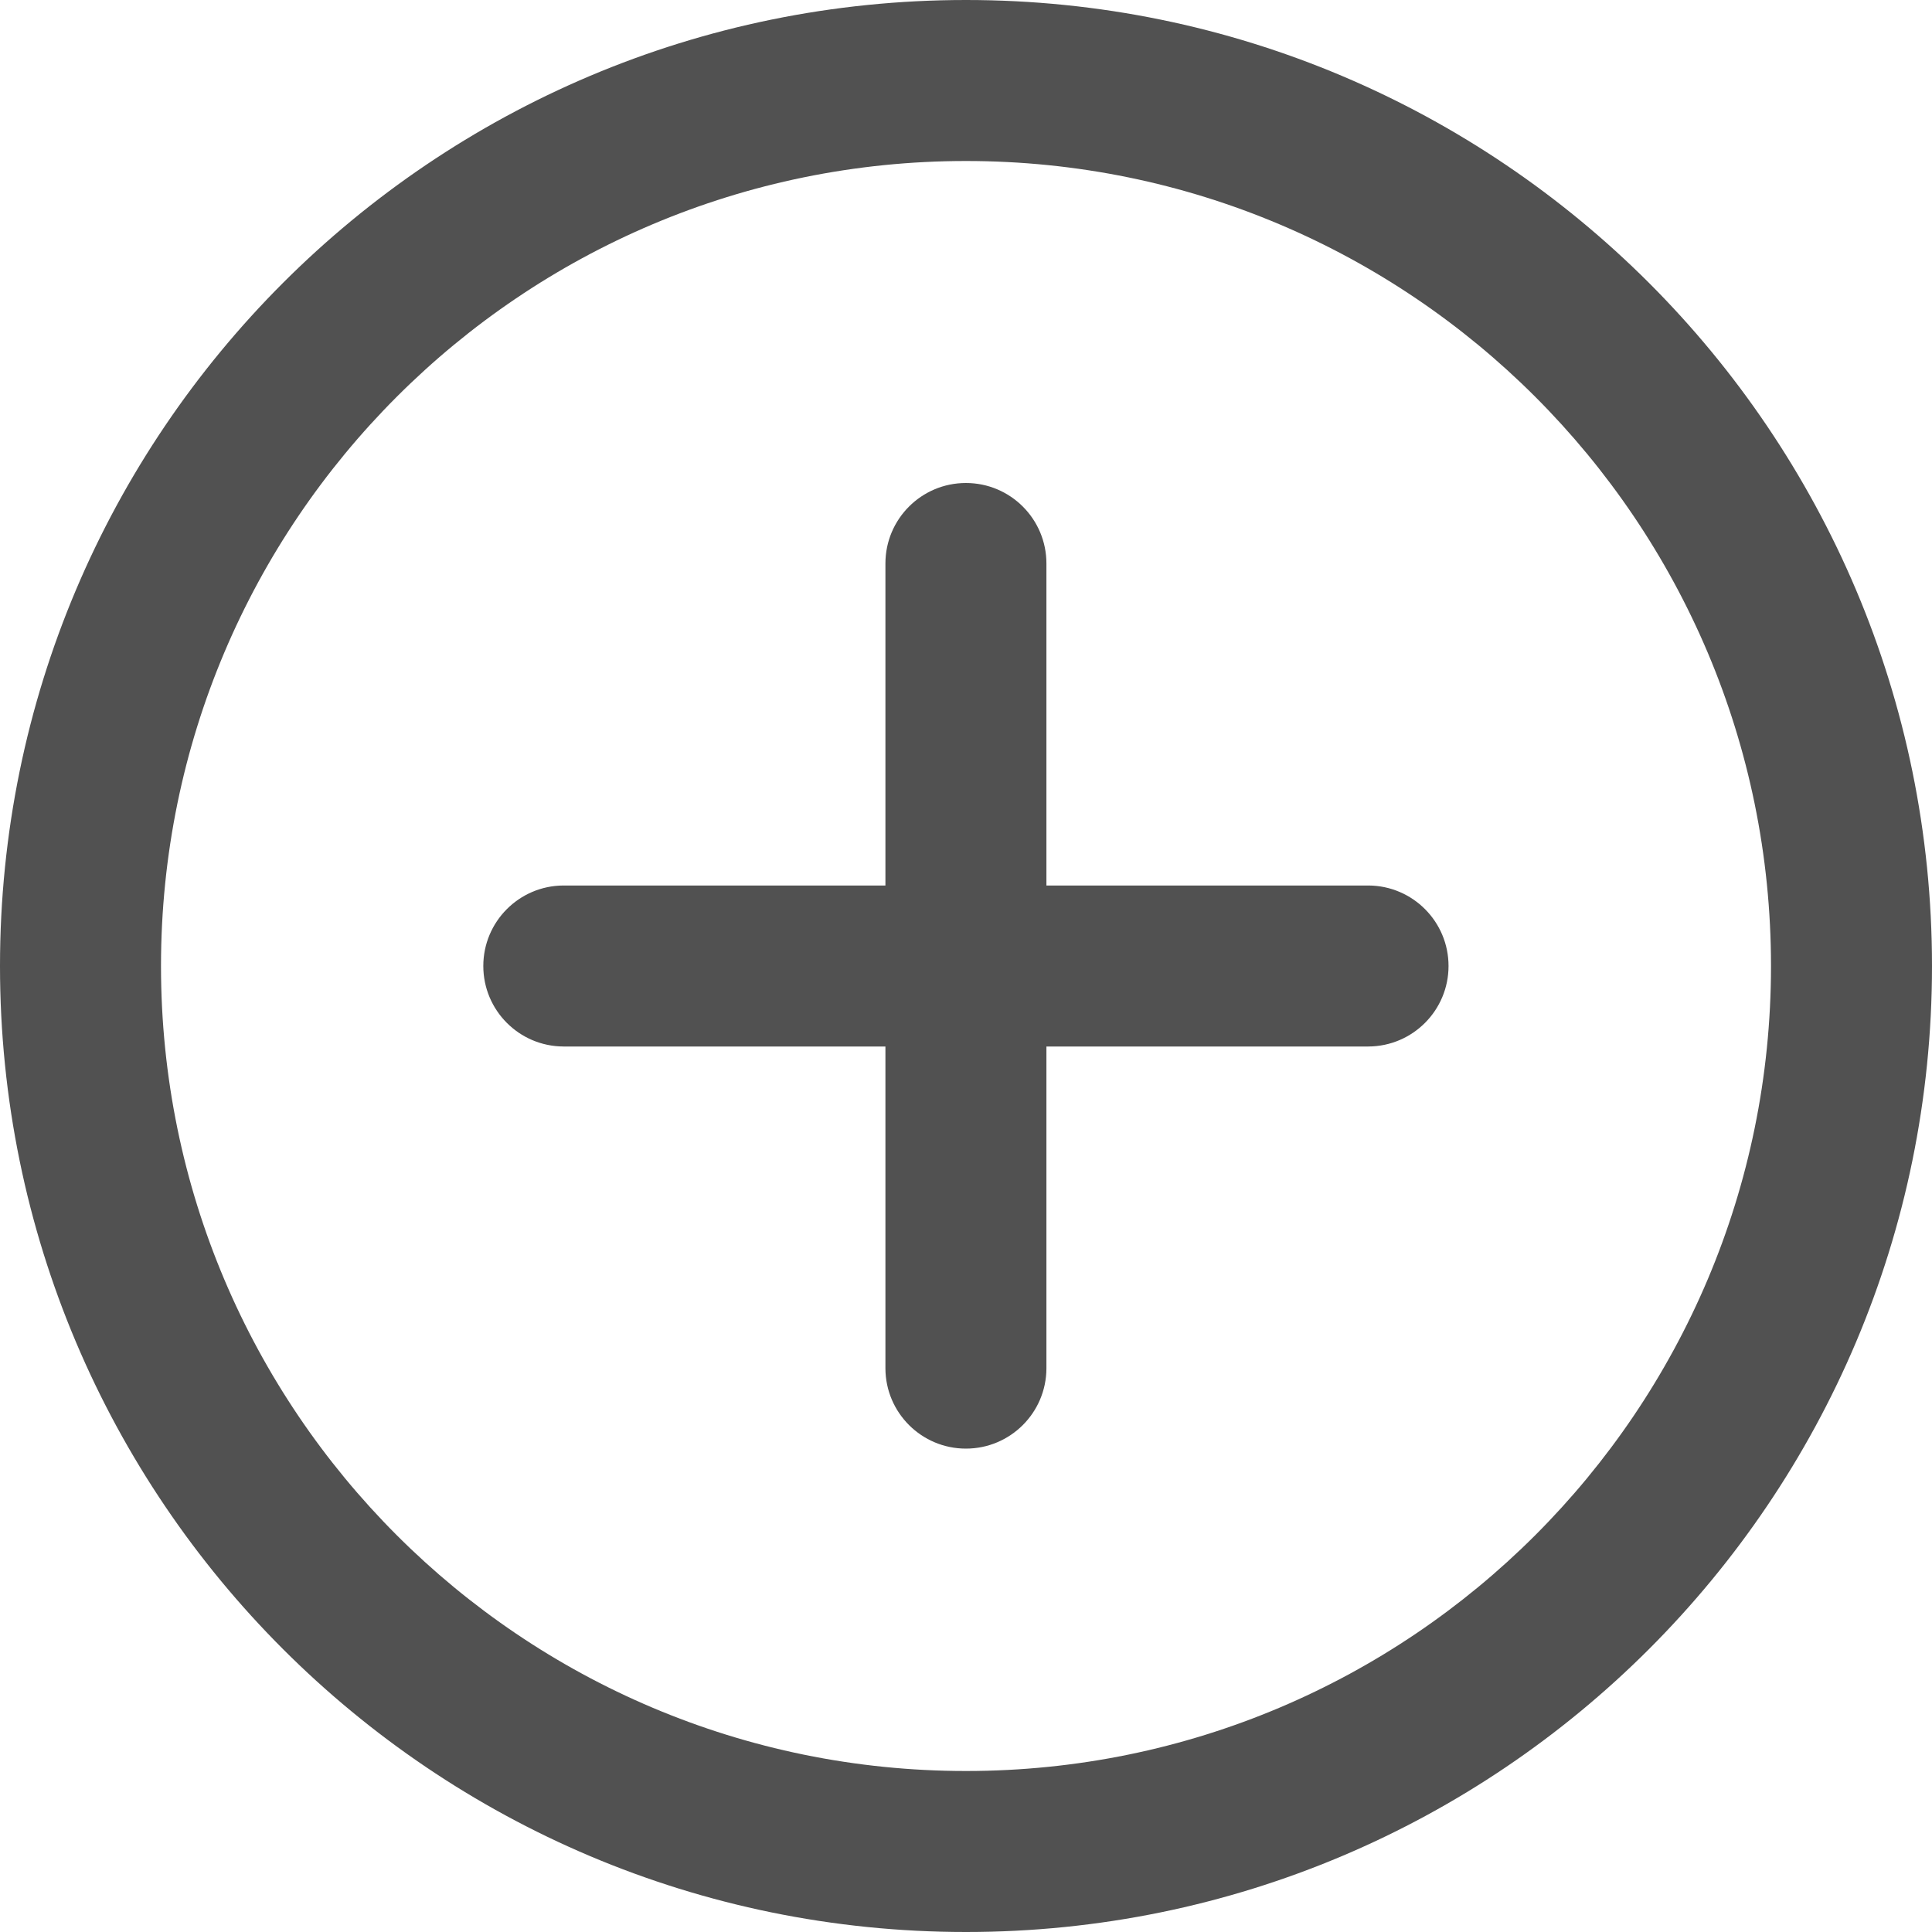
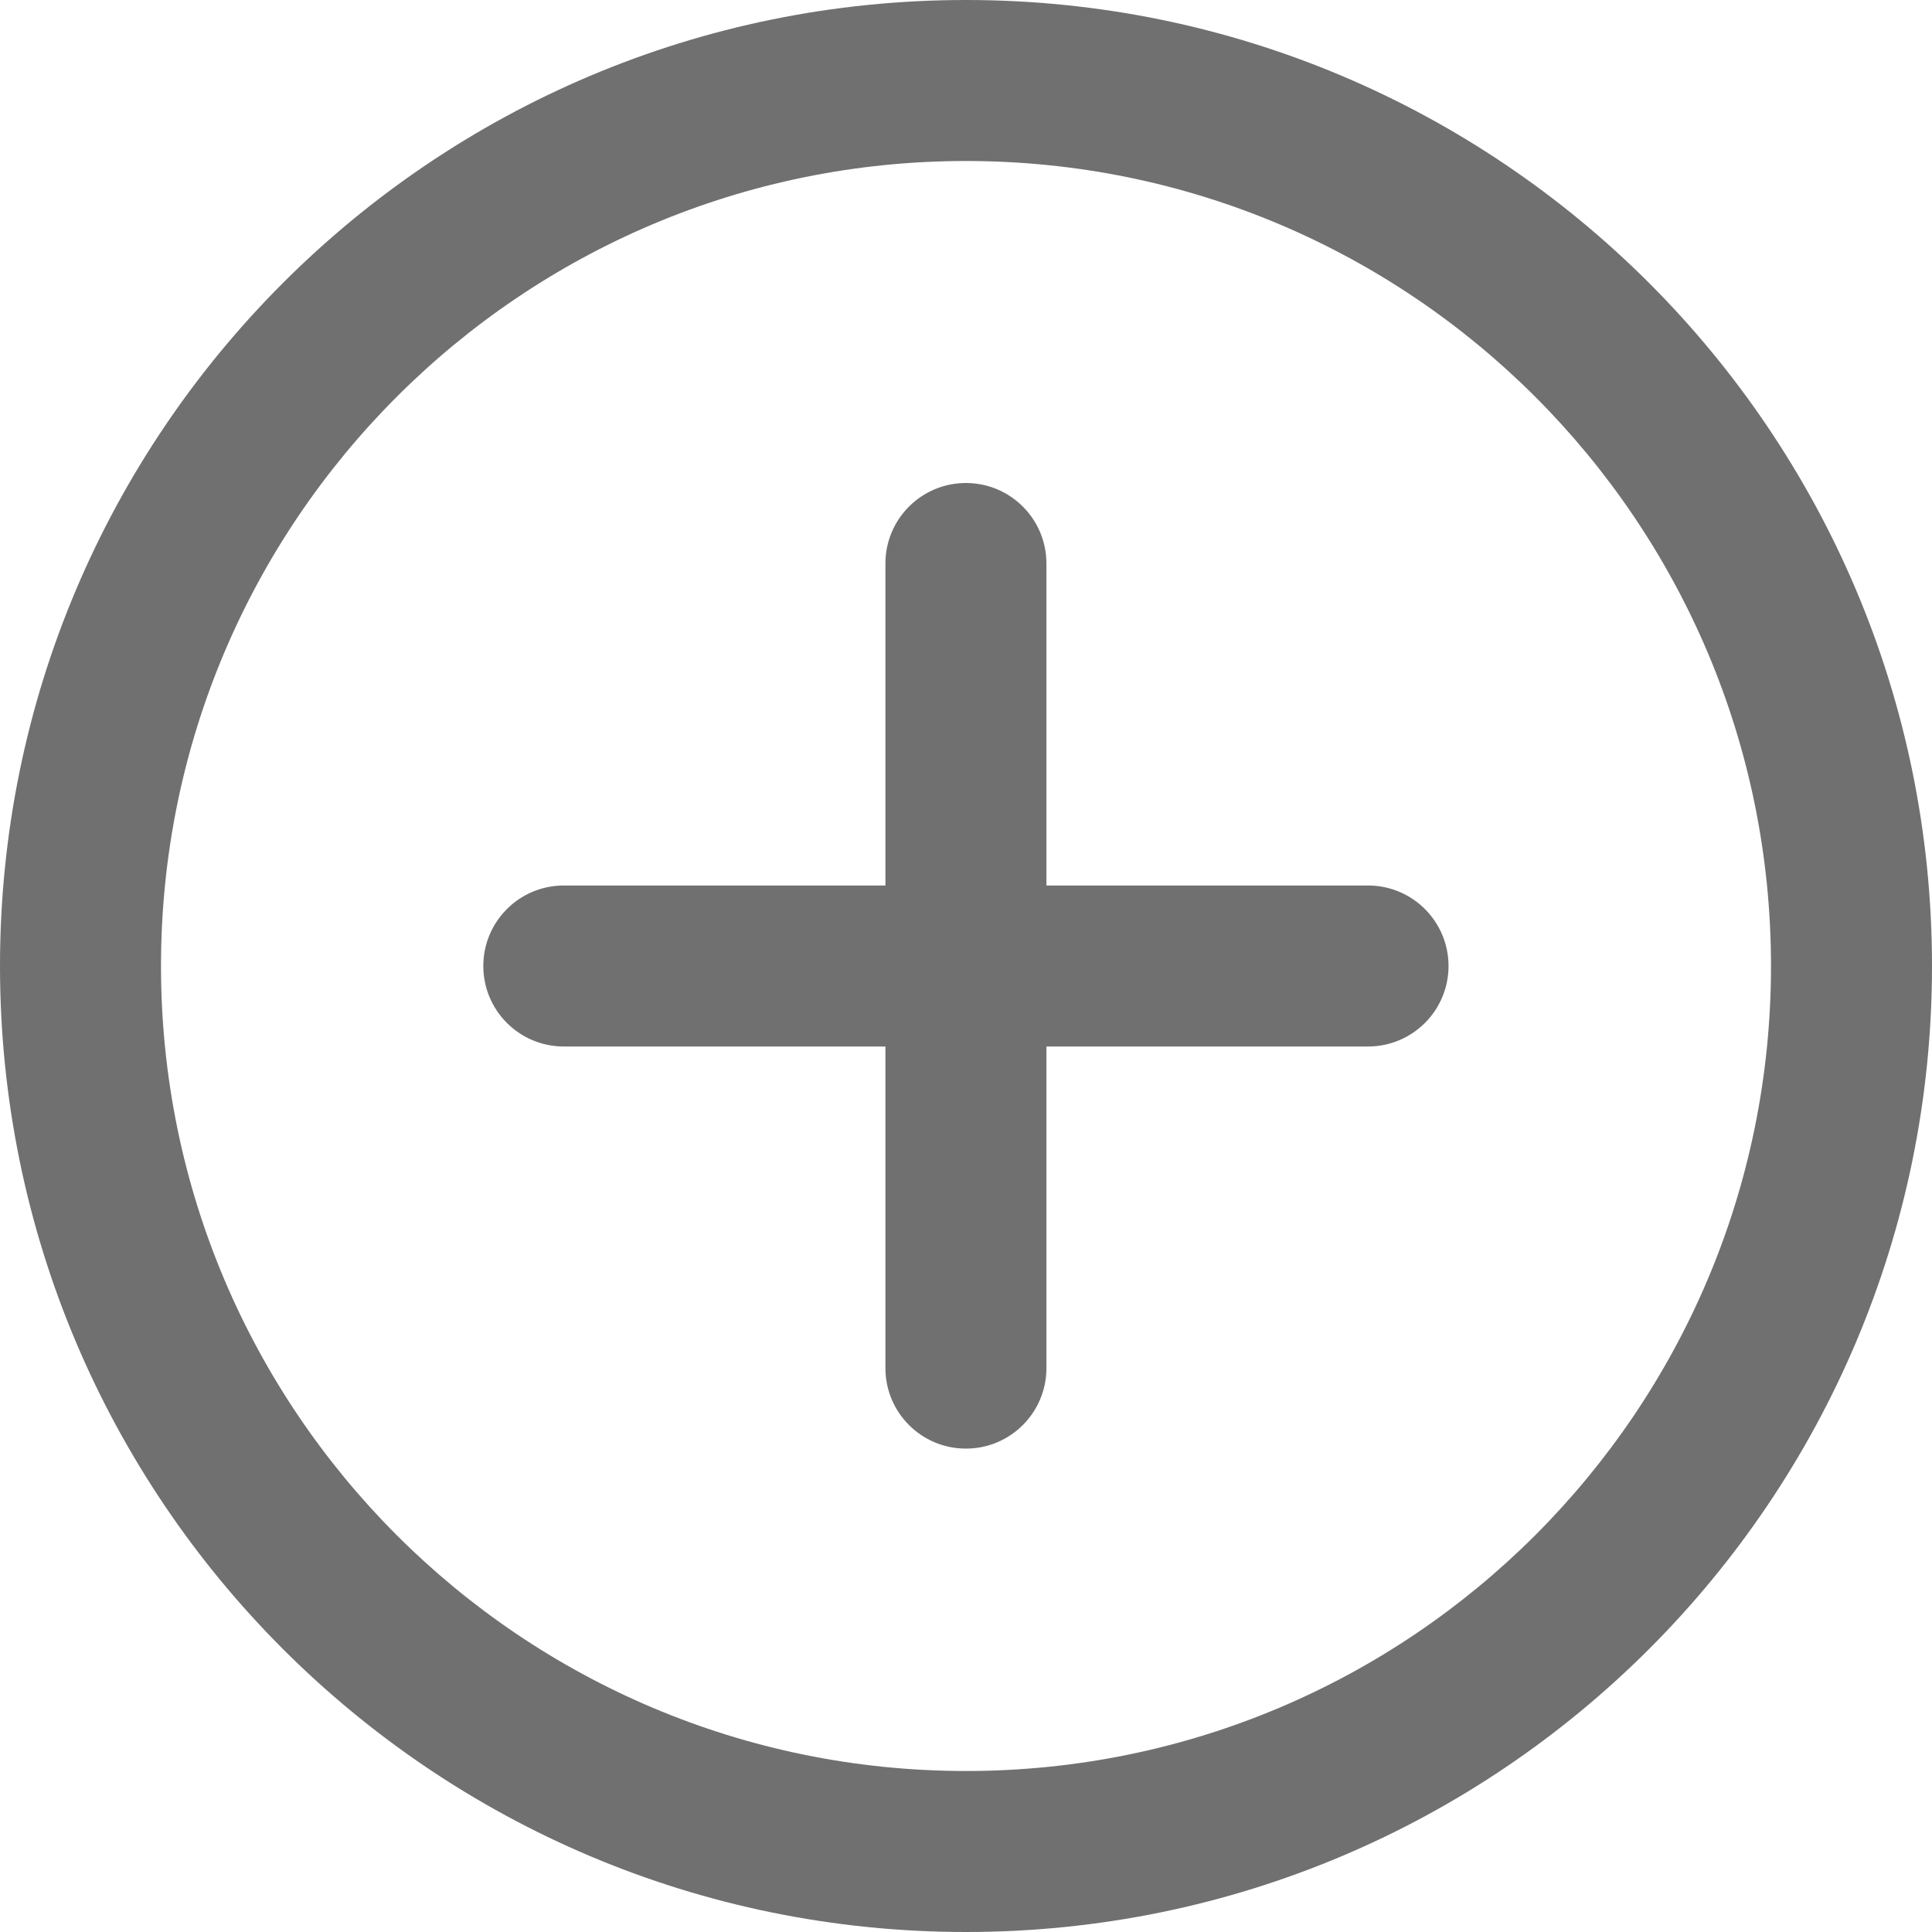
<svg xmlns="http://www.w3.org/2000/svg" t="1598340098115" class="icon" viewBox="0 0 1024 1024" version="1.1" p-id="1205" width="200" height="200">
  <defs>
    <style type="text/css" />
  </defs>
-   <path d="M512 0c282.752 0 512 229.248 512 512s-229.248 512-512 512S0 794.752 0 512 229.248 0 512 0z m0 85.333C276.352 85.333 85.333 276.352 85.333 512s191.019 426.667 426.667 426.667 426.667-191.019 426.667-426.667S747.648 85.333 512 85.333z m-0.043 170.667a42.667 42.667 0 0 1 42.667 42.667v170.667h170.667a42.667 42.667 0 0 1 0 85.333h-170.667v170.667a42.667 42.667 0 0 1-85.333 0v-170.667h-170.667a42.667 42.667 0 0 1 0-85.333h170.667V298.667a42.667 42.667 0 0 1 42.667-42.667z" fill="#515151" p-id="1206" />
+   <path d="M512 0c282.752 0 512 229.248 512 512s-229.248 512-512 512S0 794.752 0 512 229.248 0 512 0z m0 85.333C276.352 85.333 85.333 276.352 85.333 512s191.019 426.667 426.667 426.667 426.667-191.019 426.667-426.667S747.648 85.333 512 85.333z m-0.043 170.667a42.667 42.667 0 0 1 42.667 42.667v170.667h170.667a42.667 42.667 0 0 1 0 85.333h-170.667v170.667a42.667 42.667 0 0 1-85.333 0v-170.667h-170.667a42.667 42.667 0 0 1 0-85.333h170.667V298.667a42.667 42.667 0 0 1 42.667-42.667z" fill="#707070" p-id="1206" />
</svg>
